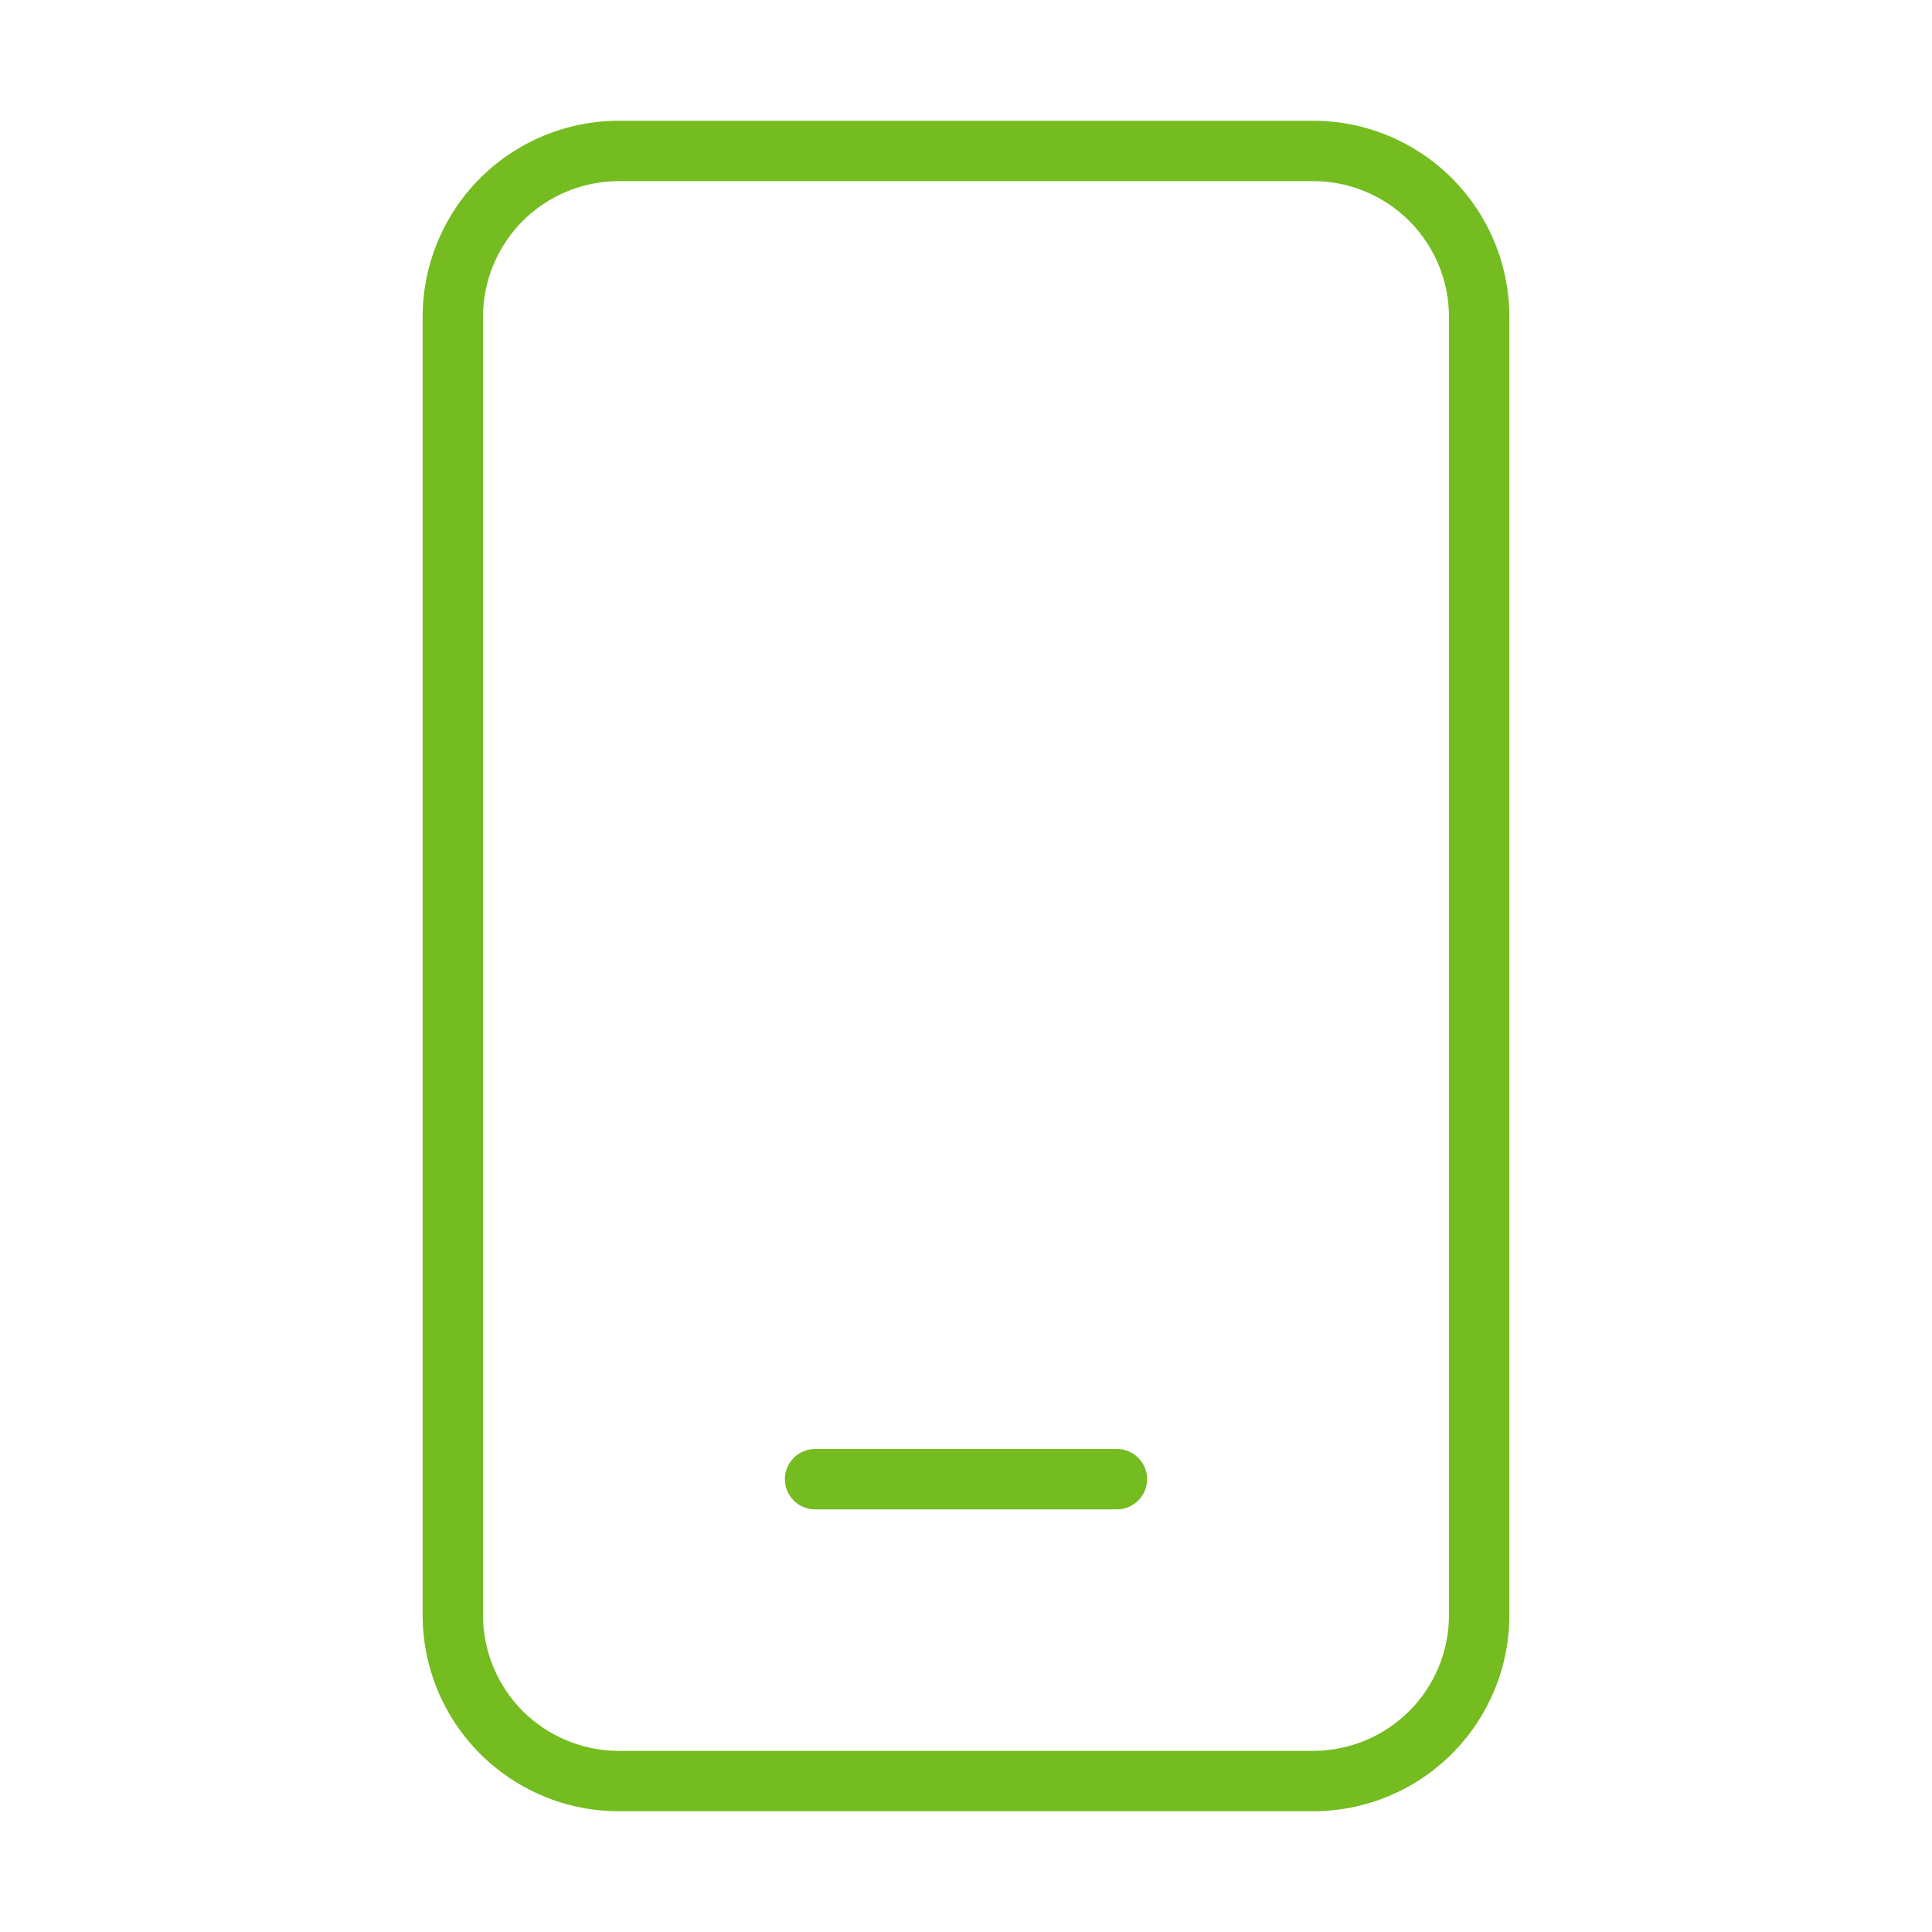
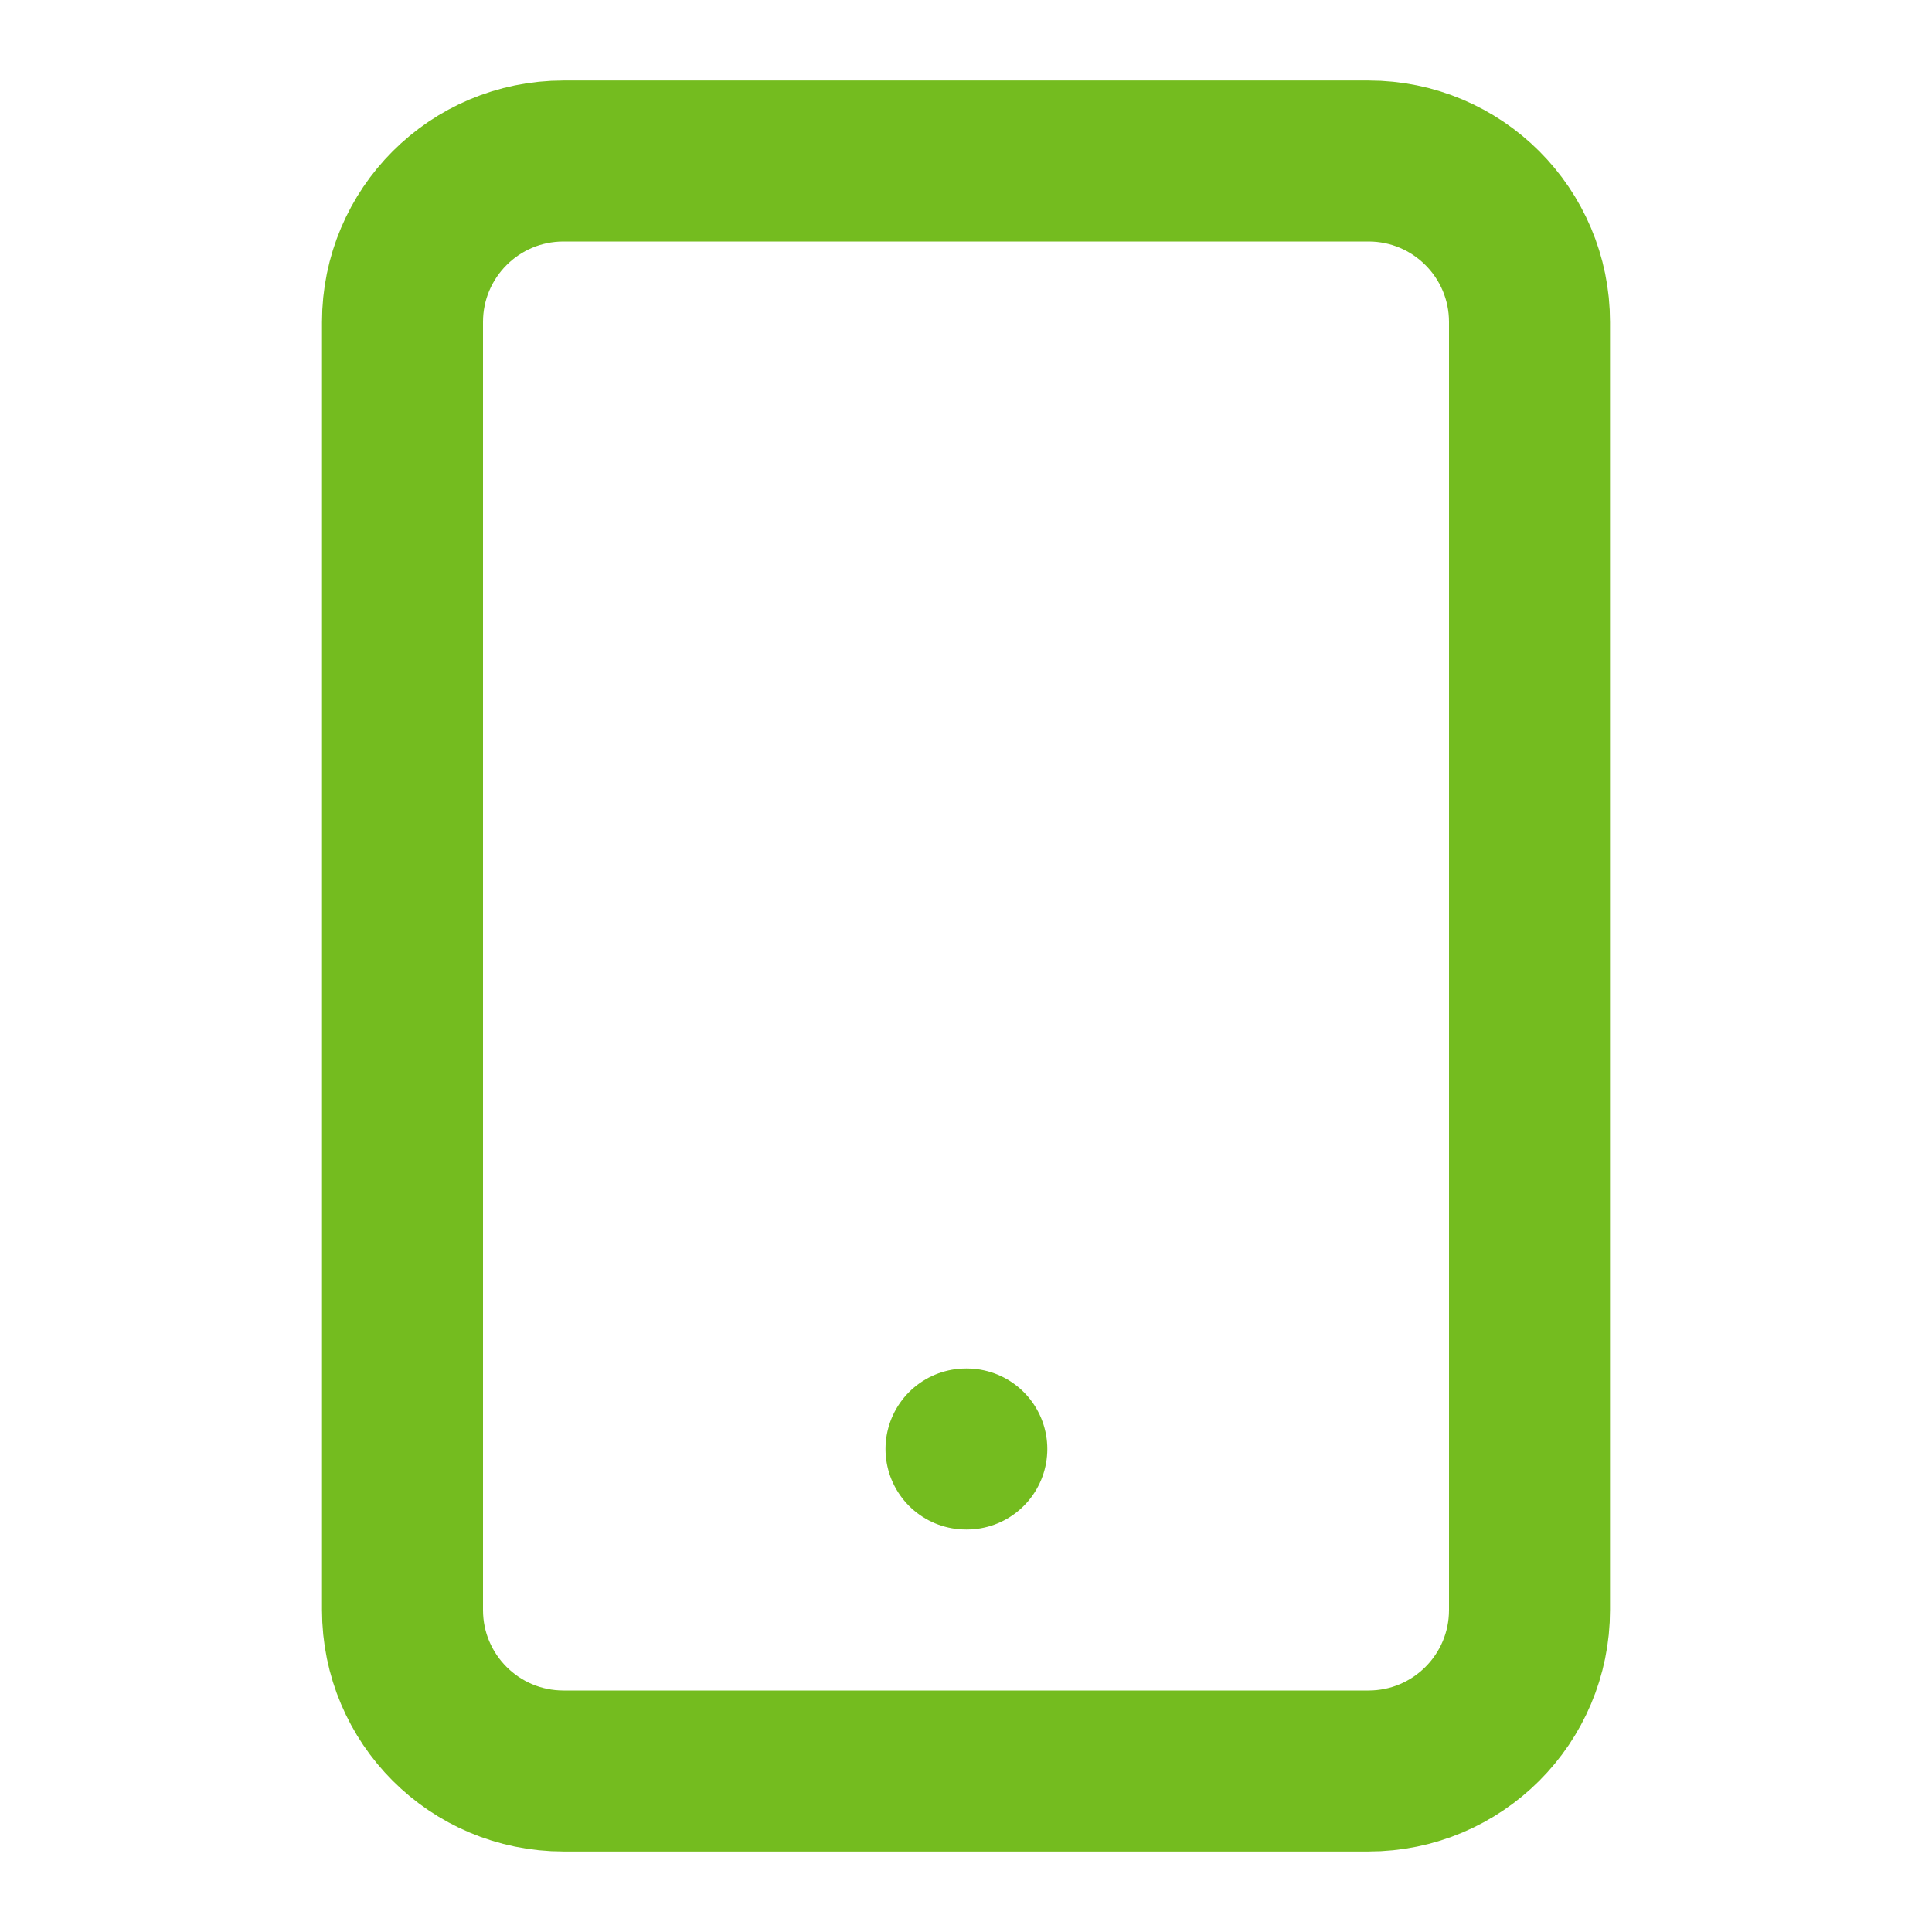
<svg xmlns="http://www.w3.org/2000/svg" width="24" height="24" viewBox="0 0 24 24" fill="none">
-   <g id="icon / phone">
-     <path id="Vector" d="M10.125 18C10.025 18 9.93 18.04 9.86 18.11C9.79 18.18 9.75 18.276 9.75 18.375C9.75 18.474 9.79 18.57 9.86 18.64C9.93 18.71 10.025 18.75 10.125 18.75H13.875C13.975 18.75 14.07 18.71 14.14 18.64C14.21 18.57 14.25 18.474 14.25 18.375C14.25 18.276 14.21 18.18 14.14 18.11C14.07 18.04 13.975 18 13.875 18H10.125ZM7.688 1.5C7.041 1.5 6.421 1.757 5.964 2.214C5.507 2.671 5.25 3.291 5.25 3.938V20.062C5.25 20.709 5.507 21.329 5.964 21.786C6.421 22.243 7.041 22.5 7.688 22.5H16.312C16.959 22.5 17.579 22.243 18.036 21.786C18.493 21.329 18.75 20.709 18.75 20.062V3.938C18.75 3.291 18.493 2.671 18.036 2.214C17.579 1.757 16.959 1.5 16.312 1.5H7.688ZM6 3.938C6 3.49 6.178 3.061 6.494 2.744C6.811 2.428 7.24 2.25 7.688 2.25H16.312C16.76 2.25 17.189 2.428 17.506 2.744C17.822 3.061 18 3.49 18 3.938V20.062C18 20.51 17.822 20.939 17.506 21.256C17.189 21.572 16.76 21.75 16.312 21.75H7.688C7.24 21.75 6.811 21.572 6.494 21.256C6.178 20.939 6 20.51 6 20.062V3.938Z" fill="#74BC1F" />
-   </g>
+   <path d="M12 18H12.01M7 2H17C18.105 2 19 2.895 19 4V20C19 21.105 18.105 22 17 22H7C5.895 22 5 21.105 5 20V4C5 2.895 5.895 2 7 2Z" stroke="#74BC1F" stroke-width="2" stroke-linecap="round" stroke-linejoin="round" />
</svg>
